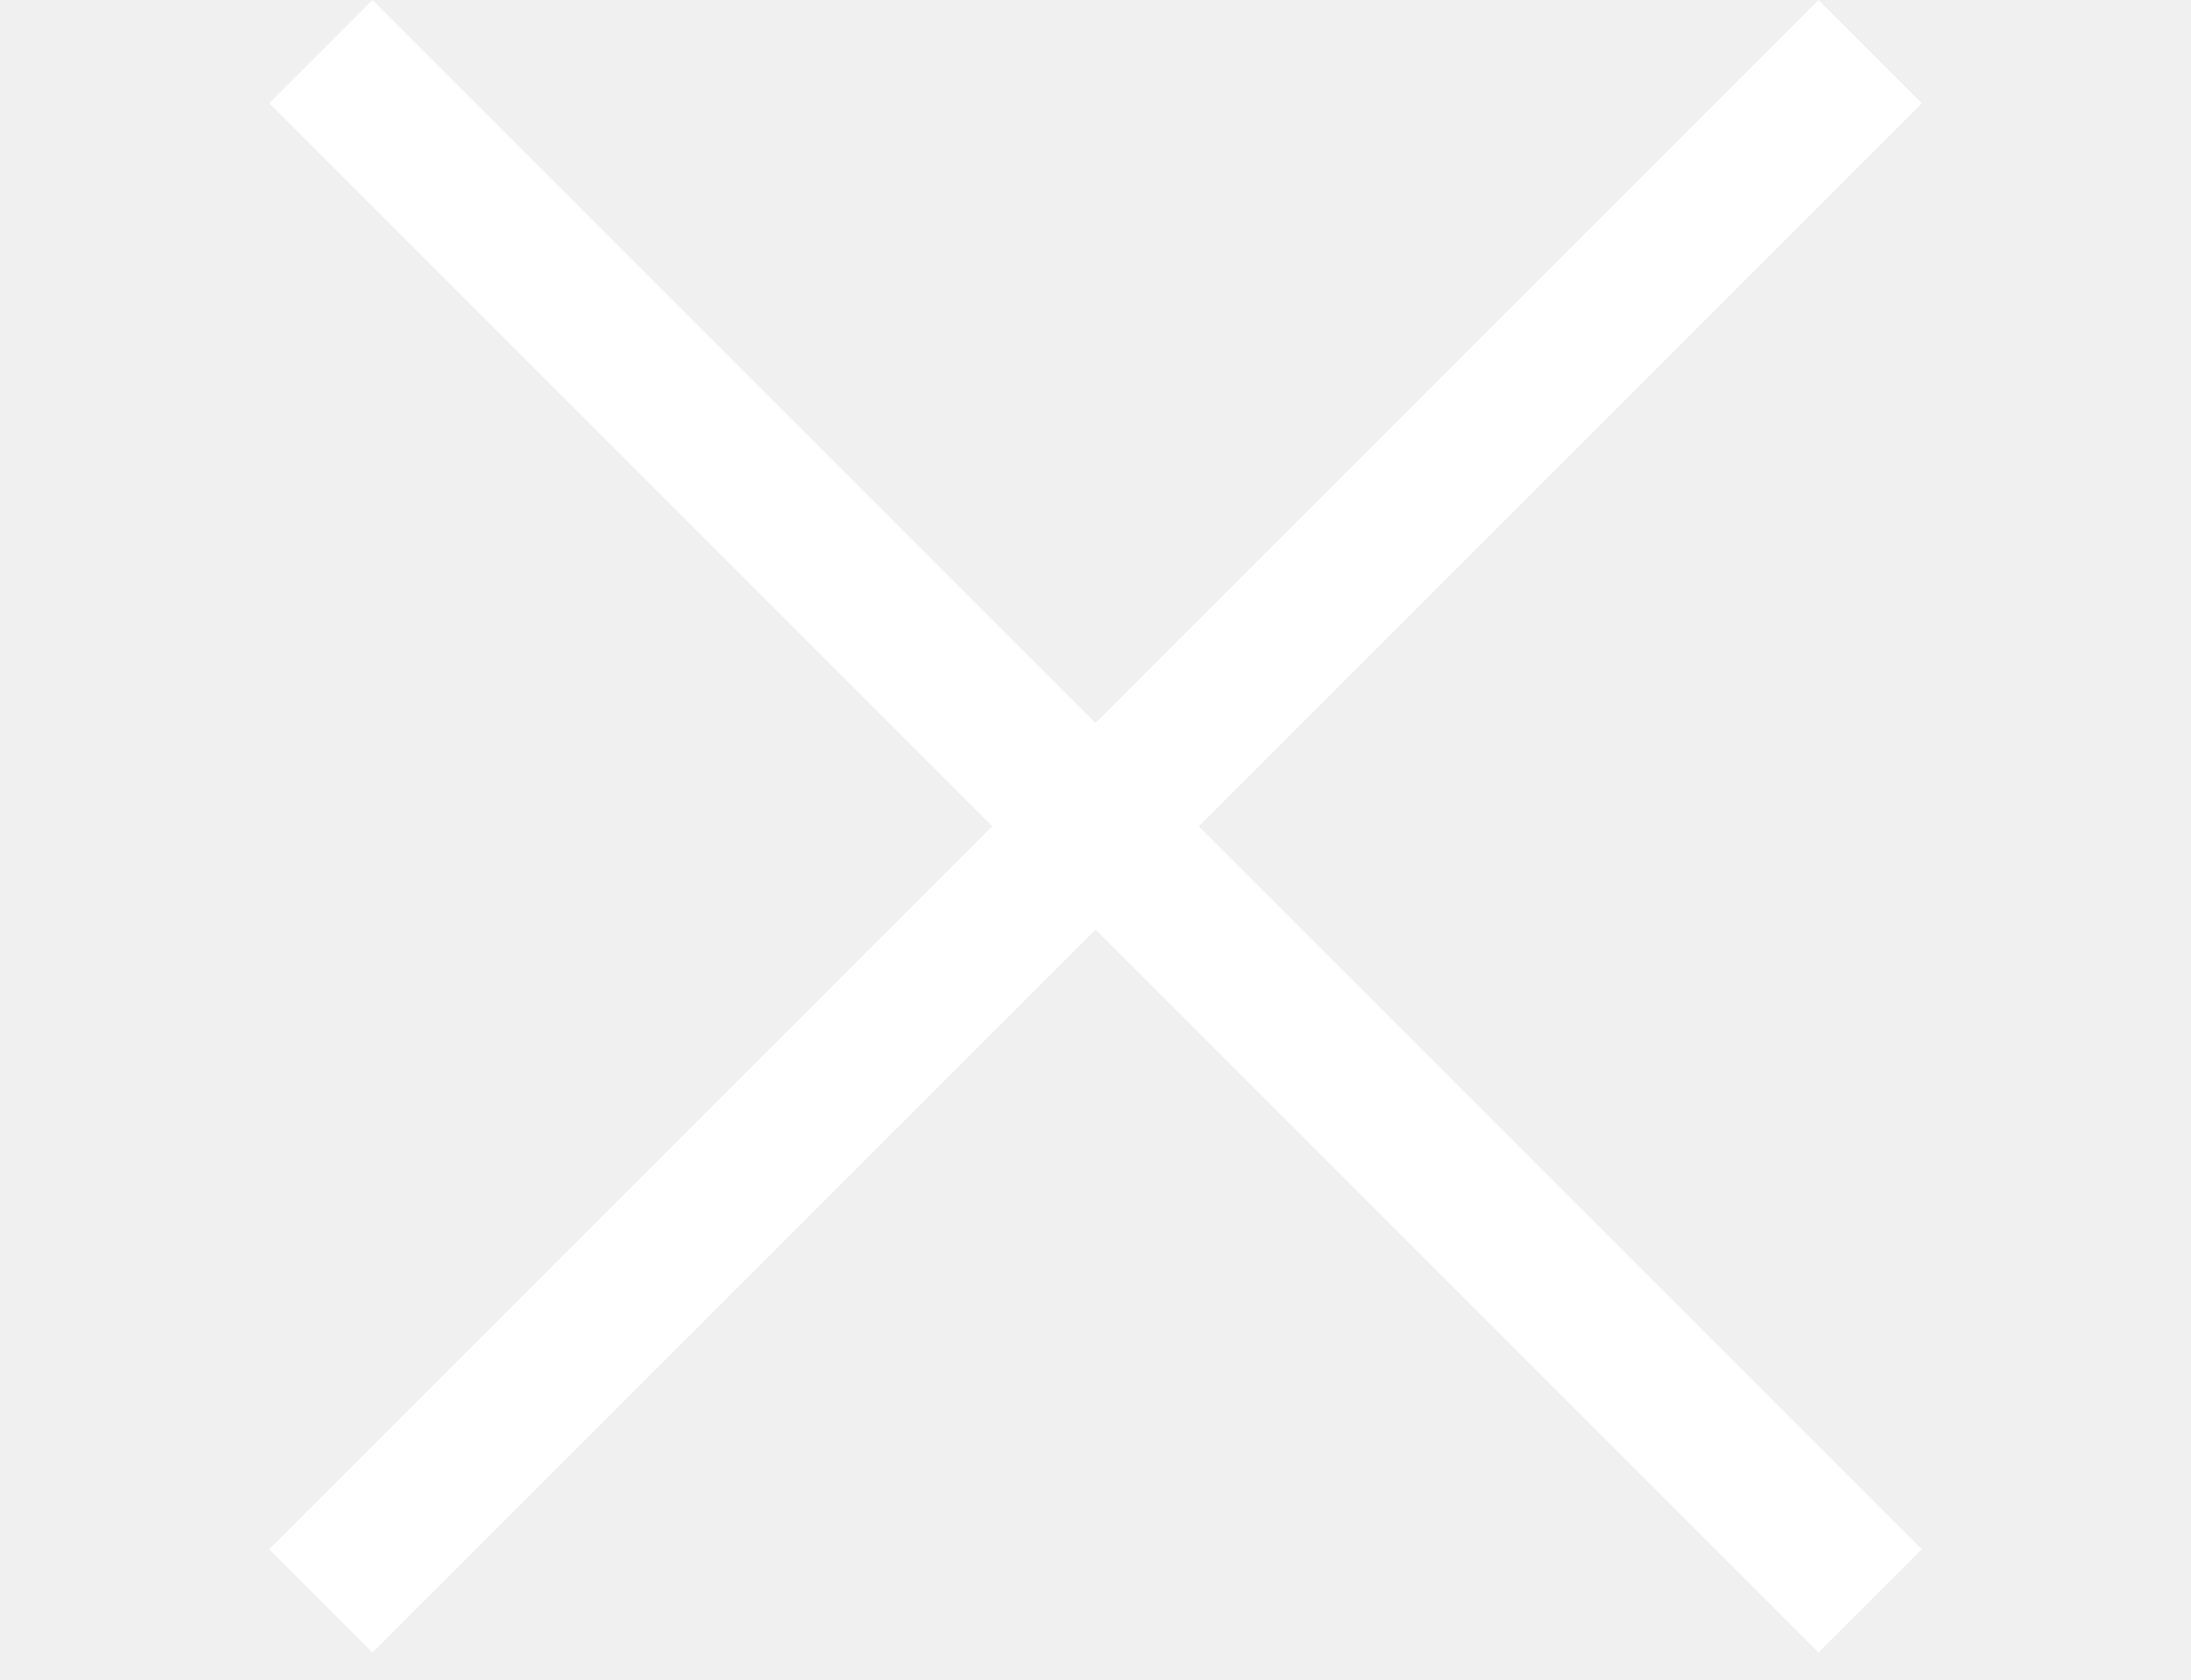
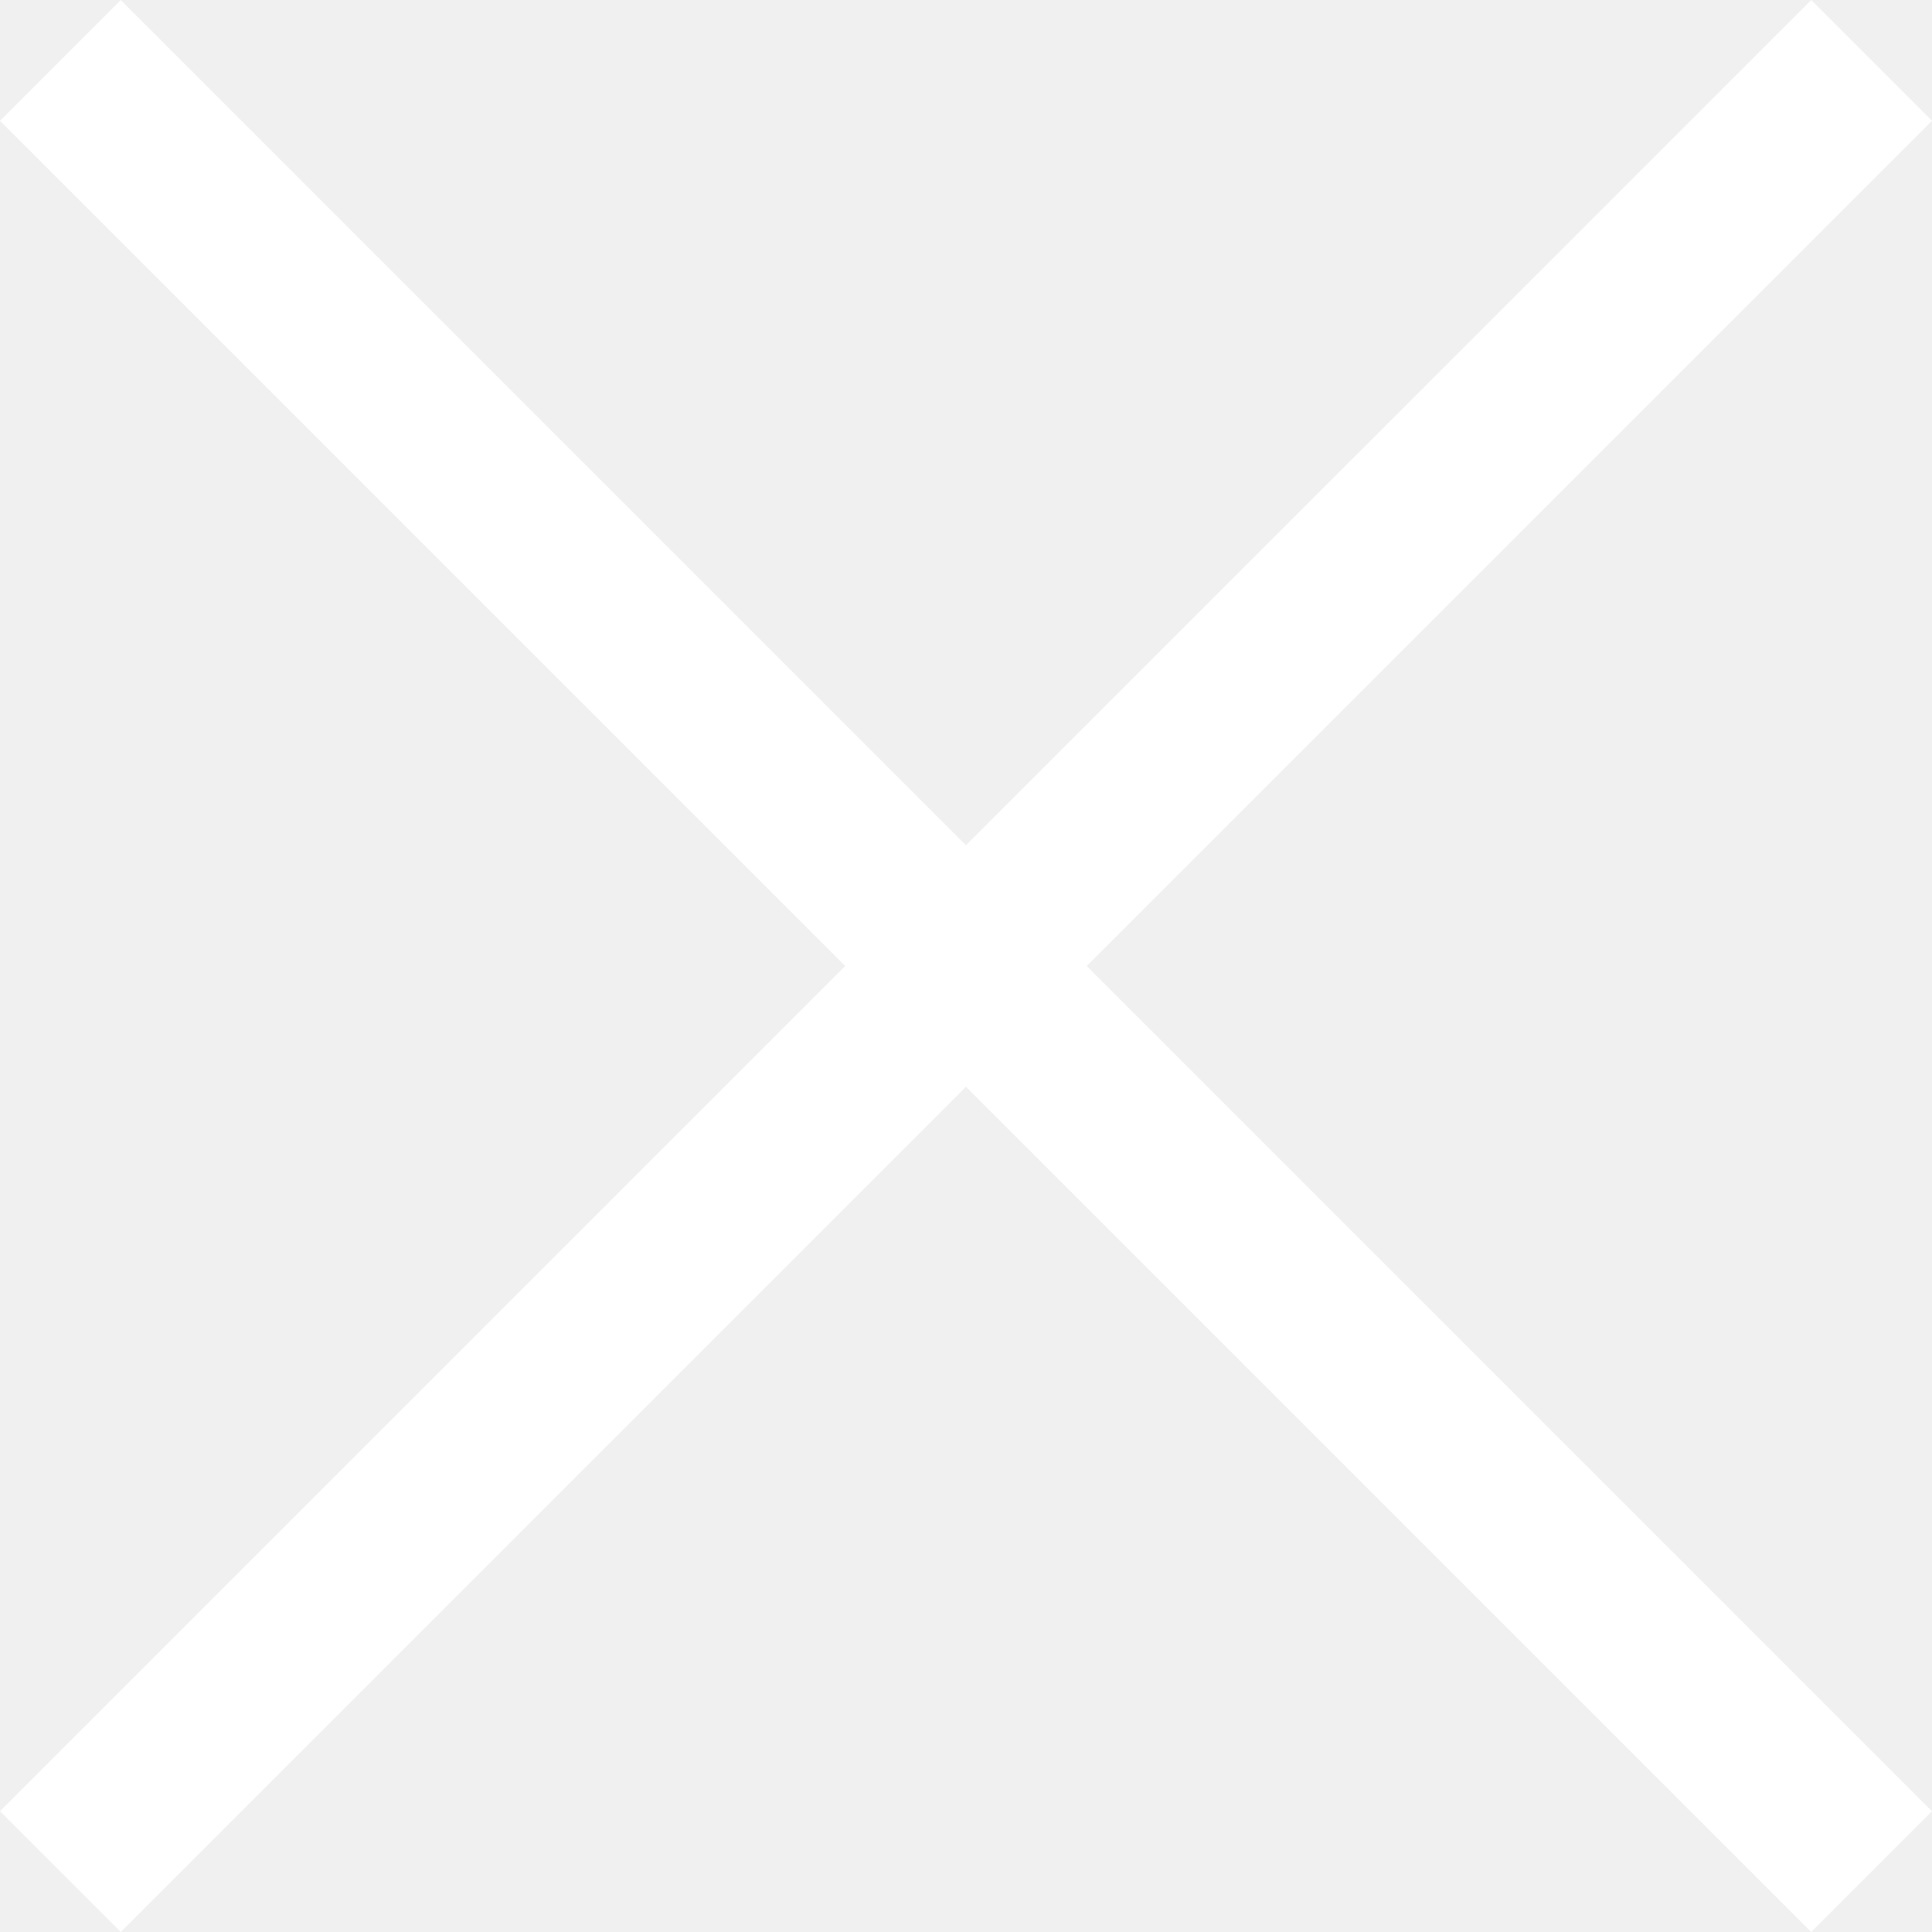
- <svg xmlns="http://www.w3.org/2000/svg" width="30" height="23" viewBox="0 0 30 23" fill="none">
-   <rect x="3.686" y="21.213" width="30" height="2" transform="rotate(-45 3.68604 21.2133)" fill="white" />
-   <rect x="5.1" y="0" width="30" height="2" transform="rotate(45 5.09985 0.000488281)" fill="white" />
+ <svg xmlns="http://www.w3.org/2000/svg" viewBox="0 0 24 24" width="24" height="24" fill="none" customFrame="#000000">
+   <g id="icon">
+     <rect id="line3" width="31.819" height="2.121" x="0" y="0" fill="rgb(255,255,255)" transform="matrix(0.707108,-0.707105,0.707108,0.707105,0.000488281,22.4995)" />
+     <rect id="line2" width="31.819" height="2.121" x="-3.909" y="10.94" opacity="0" fill="rgb(34,34,34)" />
+     <rect id="line1" width="31.819" height="2.121" x="0" y="0" fill="rgb(255,255,255)" transform="matrix(0.707108,0.707105,-0.707108,0.707105,1.5,0.000610352)" />
+   </g>
</svg>
